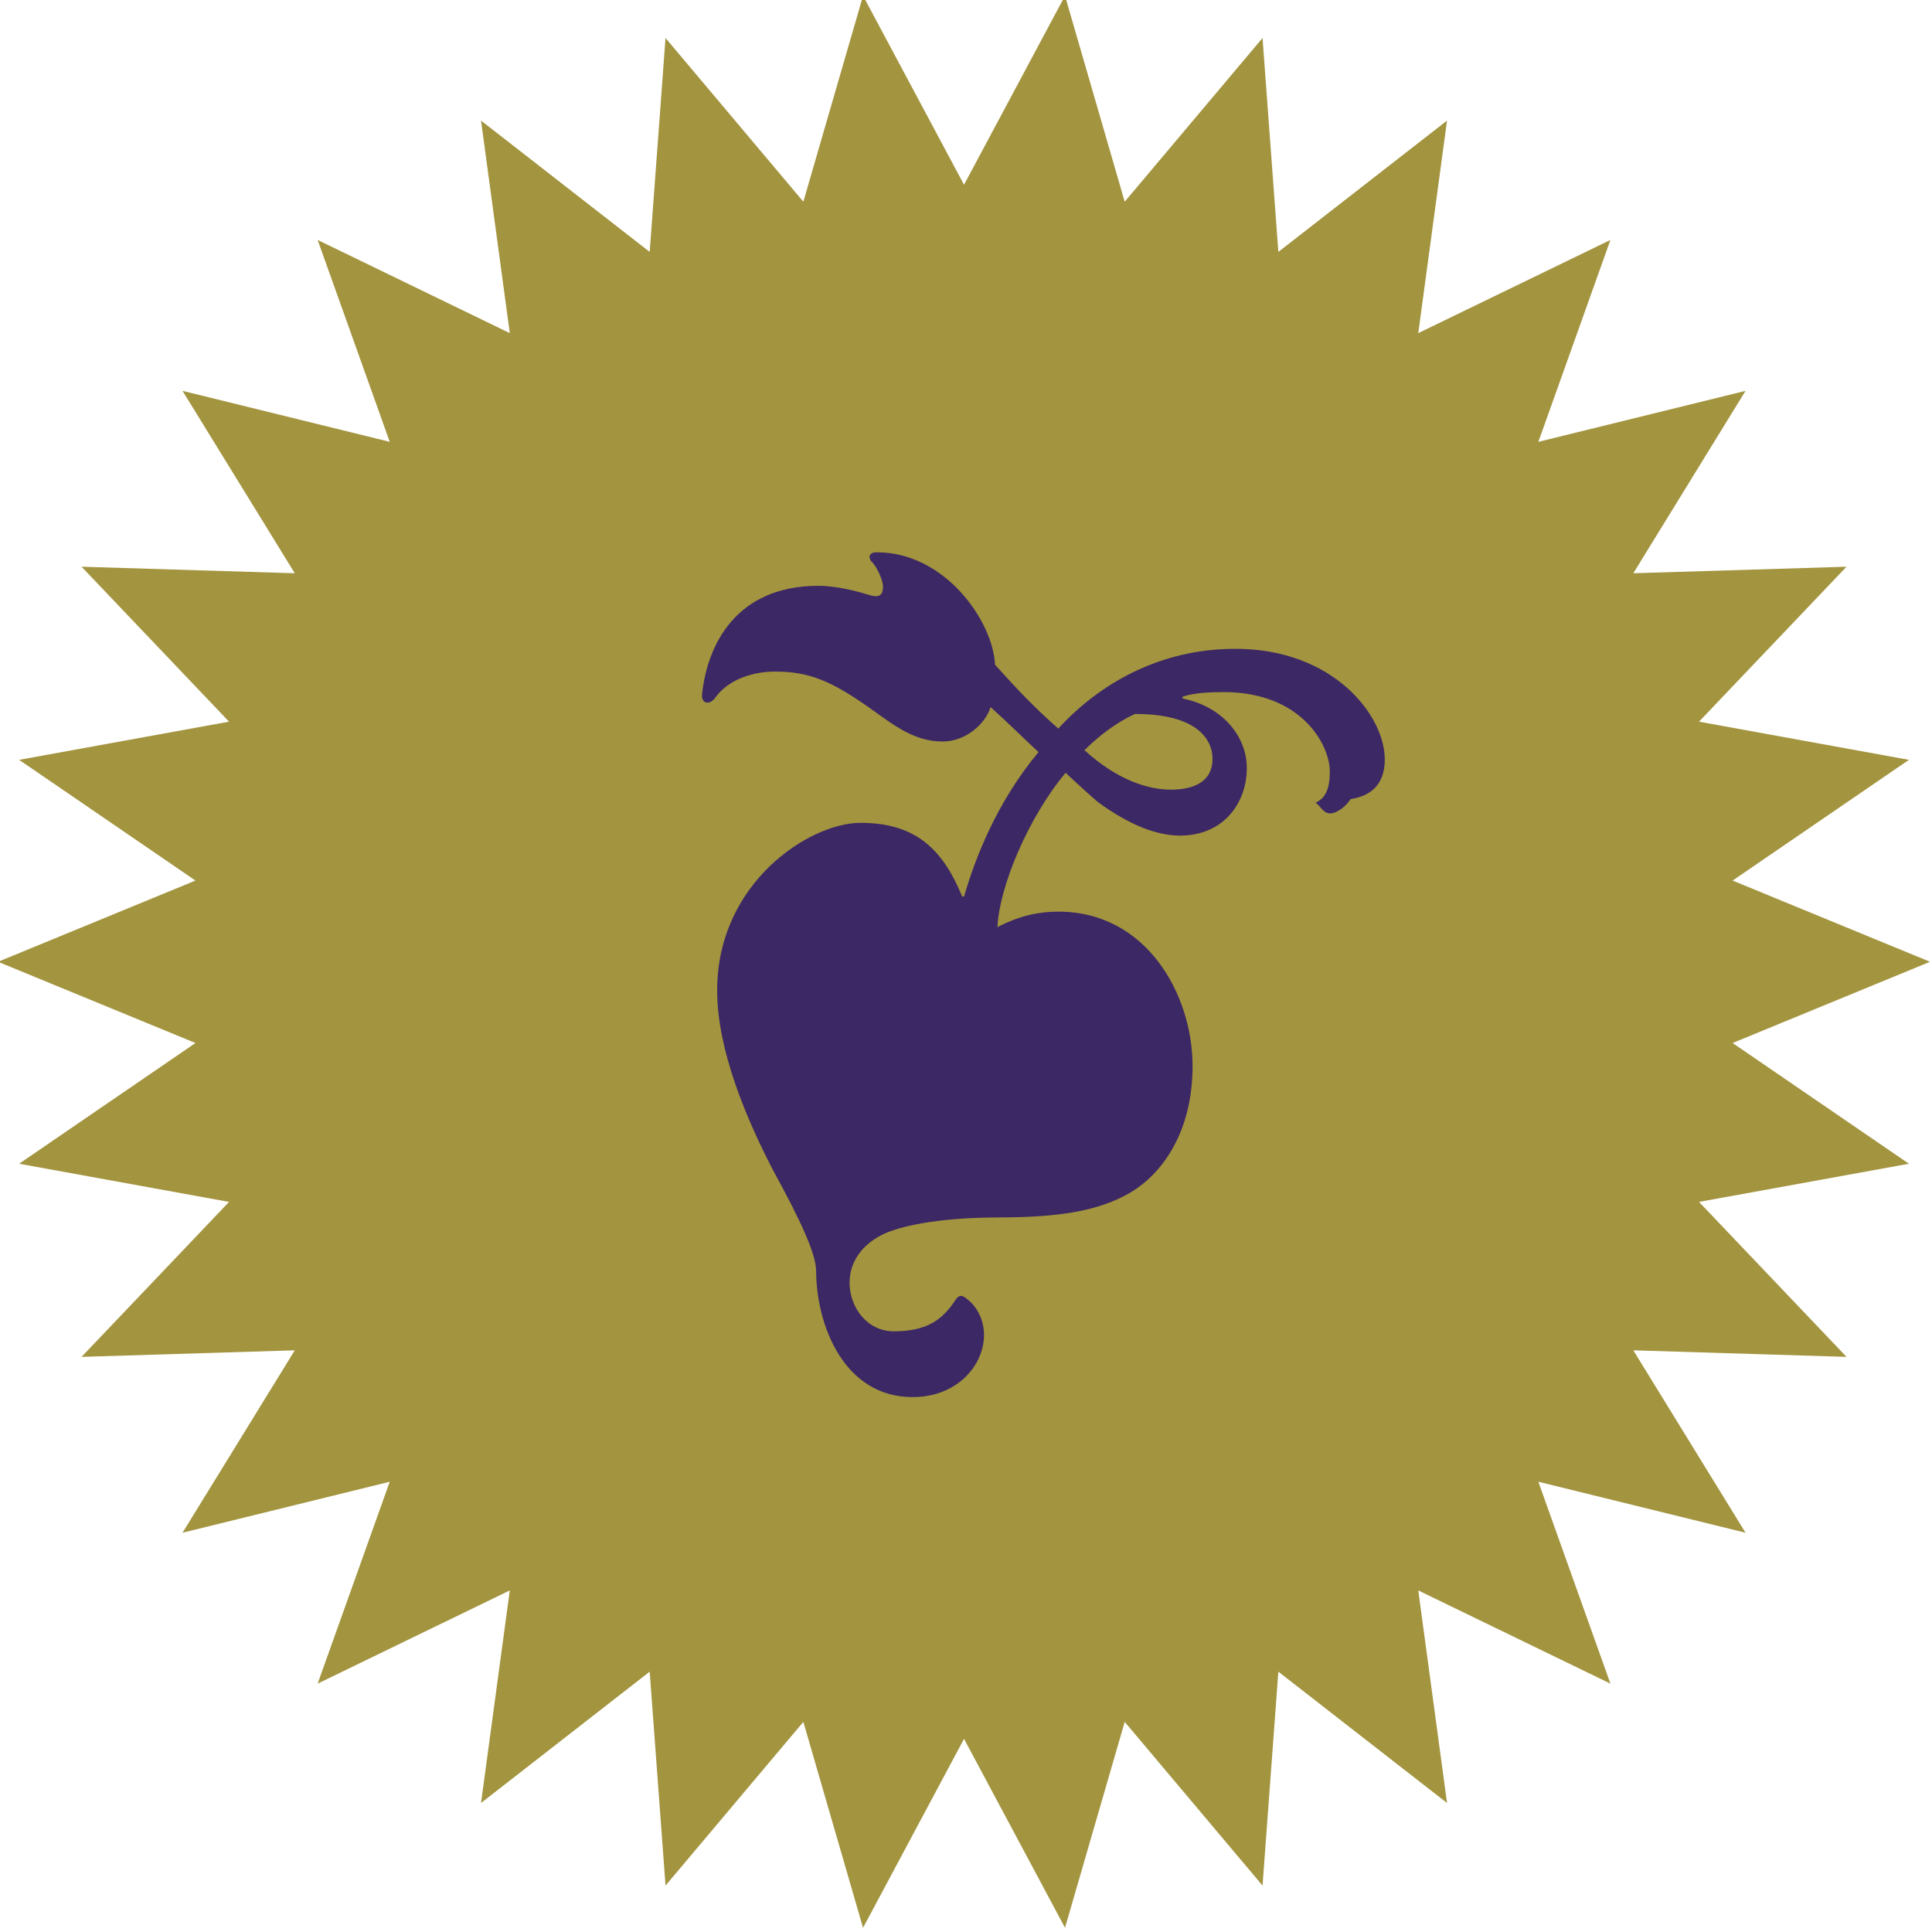
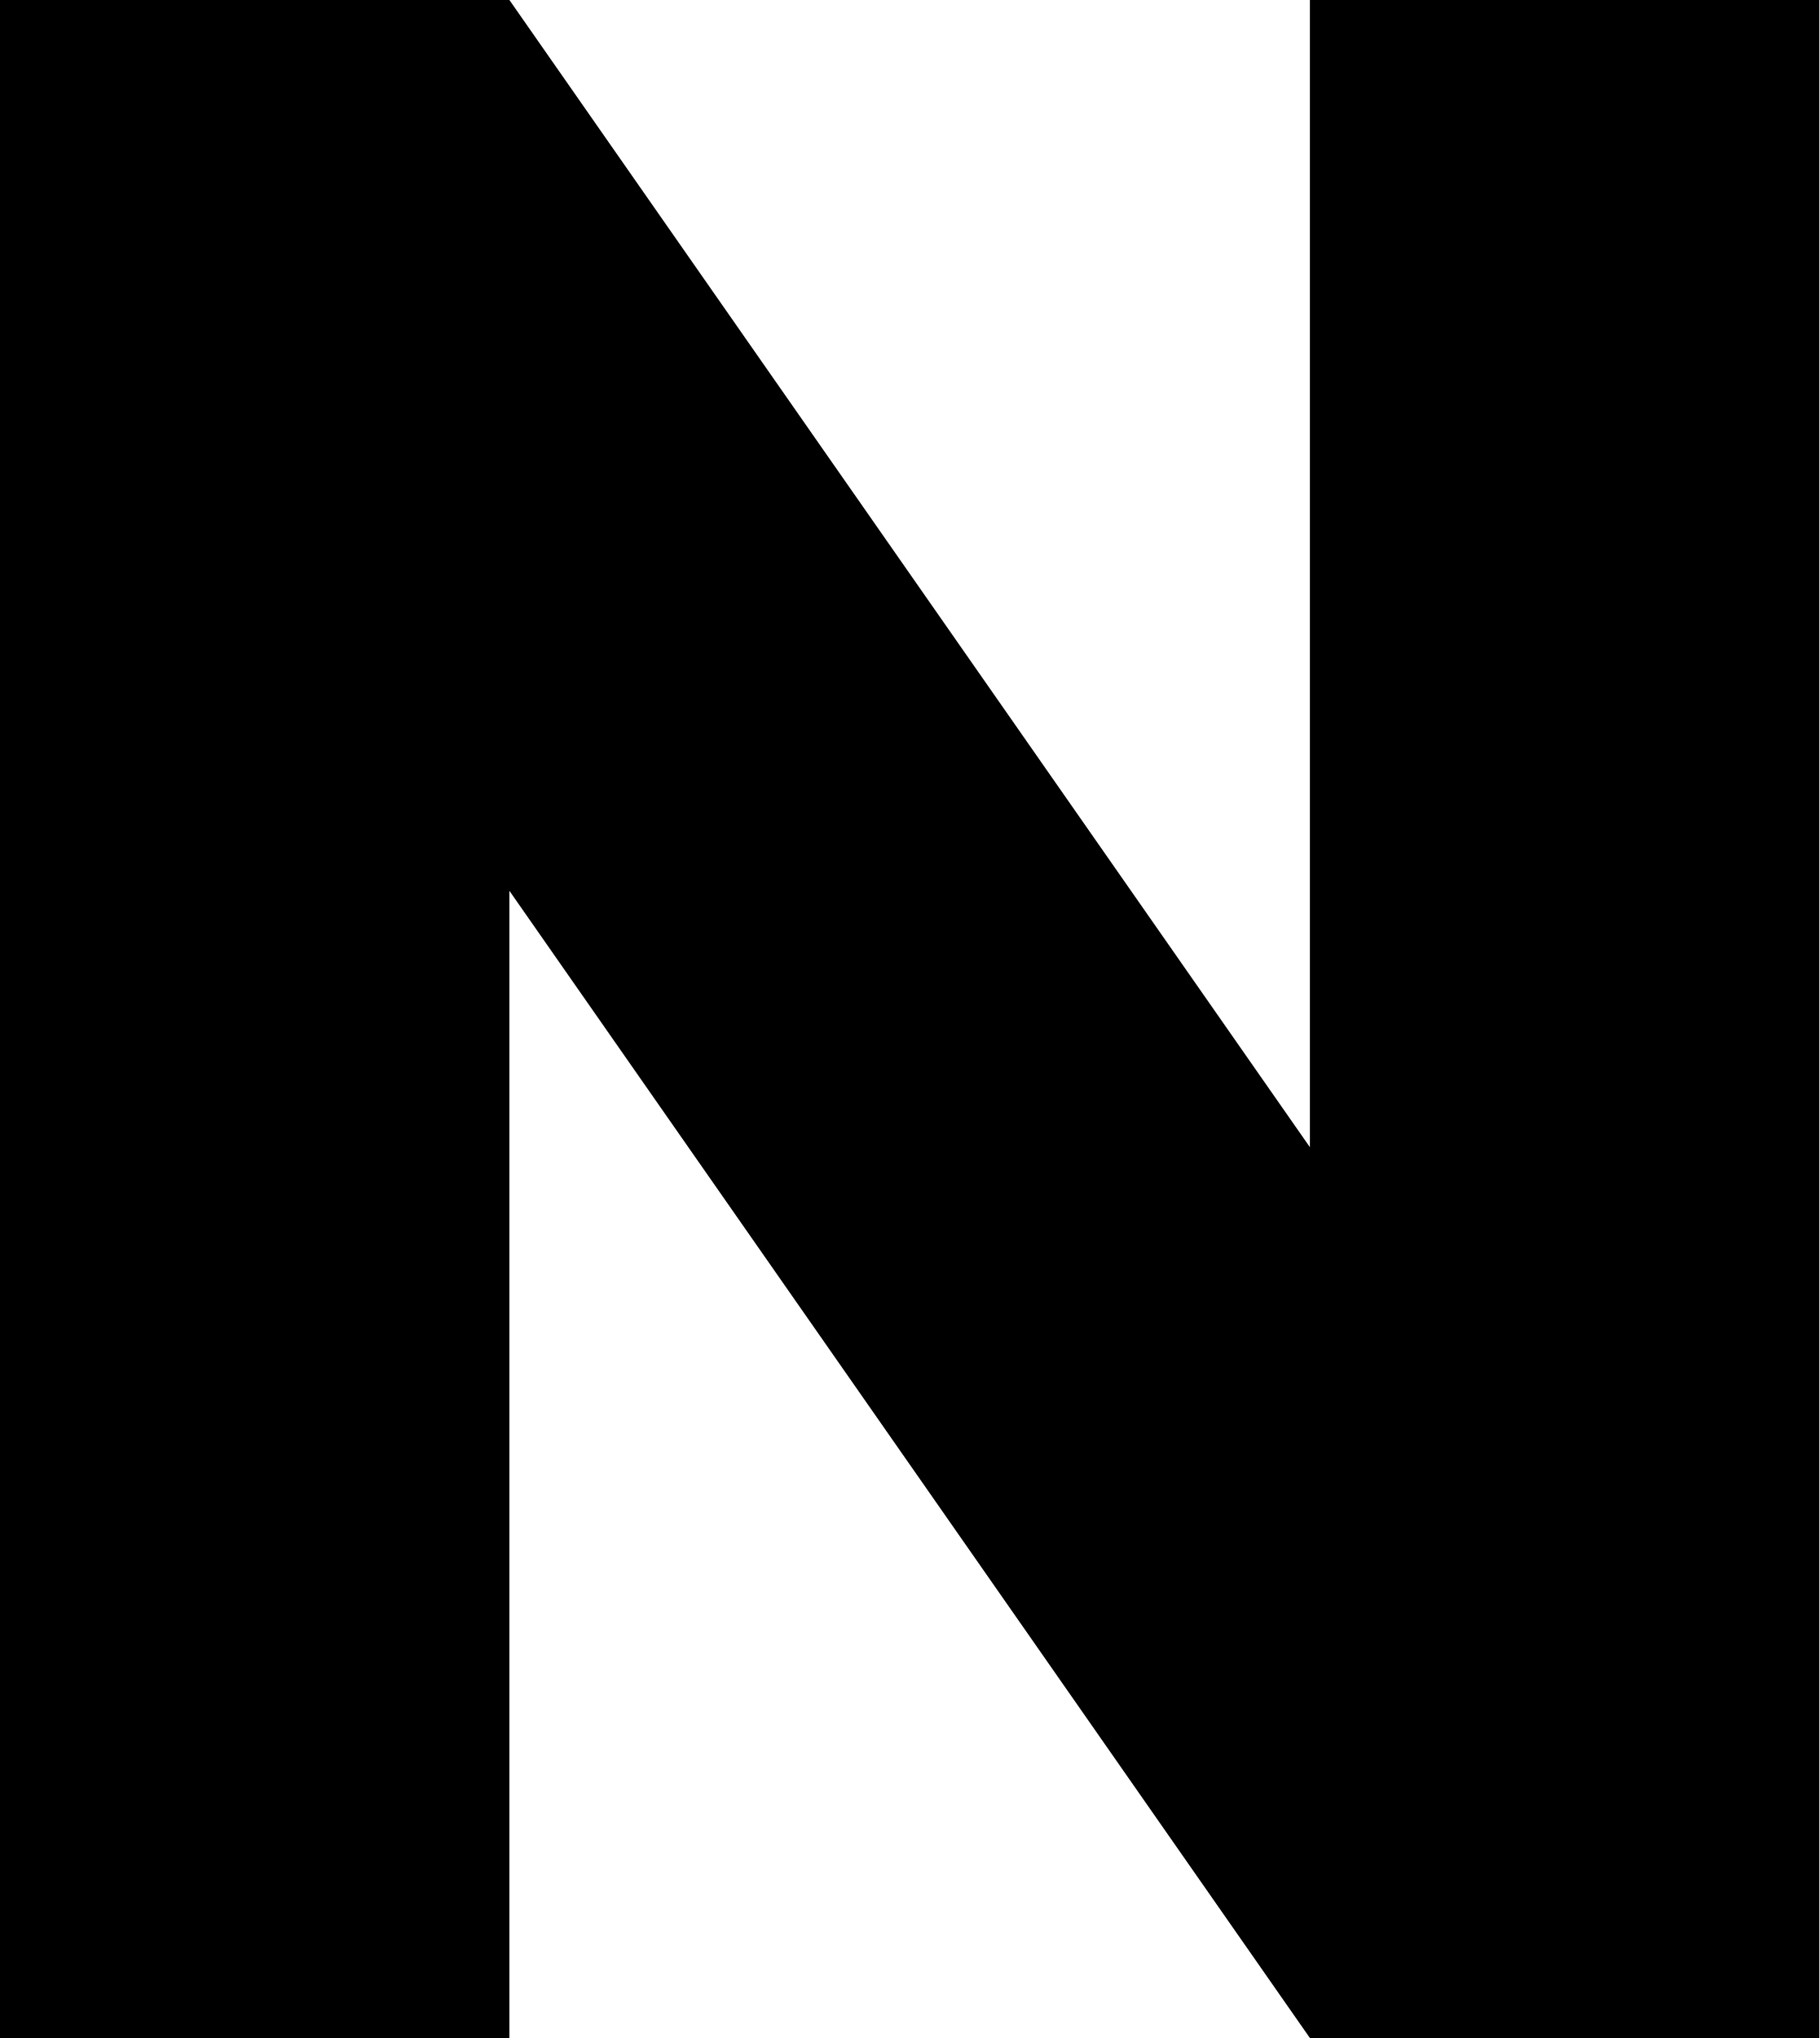
- <svg xmlns="http://www.w3.org/2000/svg" version="1.1" id="badge_svg" x="0px" y="0px" width="150px" height="150px" xml:space="preserve">
-   <g>
-     <polygon fill="#A3943F" points="74.847,14.343 82.687,-0.327 87.322,15.661 98.023,2.951 99.251,19.558 112.347,9.363     110.114,25.864 125.032,18.63 119.437,34.304 135.523,30.346 126.81,44.507 143.363,44 131.911,56.03 148.209,58.994     134.519,68.367 149.847,74.673 134.519,80.979 148.209,90.353 131.911,93.316 143.363,105.347 126.81,104.839 135.523,119.001     119.437,115.042 125.032,130.716 110.114,123.481 112.347,139.983 99.251,129.788 98.023,146.396 87.322,133.686 82.687,149.673     74.847,135.004 67.007,149.673 62.372,133.686 51.671,146.396 50.442,129.788 37.347,139.983 39.58,123.481 24.662,130.716     30.259,115.042 14.171,119.001 22.886,104.839 6.331,105.347 17.783,93.316 1.486,90.353 15.176,80.979 -0.153,74.673     15.176,68.367 1.486,58.994 17.783,56.03 6.331,44 22.886,44.507 14.171,30.346 30.259,34.304 24.662,18.63 39.58,25.864     37.347,9.363 50.442,19.558 51.671,2.951 62.372,15.661 67.007,-0.327" />
-     <path fill="#3C2864" d="M91.82,54.235c3.153,0.622,4.978,2.999,4.982,5.379c0.006,2.73-1.806,5.254-5.167,5.262    c-2.24,0.005-4.554-1.249-6.447-2.645c-0.561-0.489-1.264-1.116-2.454-2.233c-2.934,3.507-5.161,8.902-5.292,11.983    c1.747-0.914,3.285-1.198,4.687-1.202c6.932-0.017,10.447,6.486,10.461,11.945c0.013,5.252-2.432,8.408-4.736,9.812    c-2.589,1.549-5.805,1.975-10.355,1.986c-4.831,0.011-7.771,0.719-9.028,1.352c-1.54,0.775-2.515,2.107-2.511,3.717    c0.005,1.961,1.407,3.777,3.438,3.773c2.59-0.007,3.709-0.92,4.615-2.184c0.419-0.699,0.628-0.7,1.119-0.281    c0.632,0.489,1.263,1.467,1.267,2.729c0.005,2.379-2.089,4.834-5.518,4.842c-5.391,0.014-7.506-5.652-7.517-9.781    c-0.003-1.331-1.198-3.917-3.308-7.764c-2.111-4.057-4.364-9.371-4.376-13.992c-0.021-8.4,7.18-13.037,11.102-13.047    c4.41-0.011,6.444,2.156,7.924,5.723l0.142-0.001c0.832-2.873,2.501-7.288,5.782-11.216c-0.844-0.768-2.315-2.234-3.719-3.492    c-0.417,1.332-1.955,2.666-3.705,2.67c-2.24,0.005-3.782-1.251-5.746-2.647c-2.877-2.024-4.628-2.789-7.289-2.782    c-1.679,0.004-3.498,0.568-4.545,1.9c-0.488,0.772-1.188,0.633-1.12-0.136c0.41-3.852,2.641-8.407,9.011-8.423    c1.539-0.004,3.222,0.481,4.131,0.759c0.561,0.14,0.91-0.002,0.908-0.702c-0.002-0.49-0.492-1.609-0.915-1.958    c-0.21-0.28-0.211-0.7,0.421-0.701c5.319-0.013,9.042,5.368,9.19,8.728c1.825,2.026,3.088,3.353,4.913,4.958    c3.212-3.507,7.896-6.18,13.708-6.193c7.629-0.019,11.633,5.153,11.641,8.583c0.006,2.1-1.254,2.873-2.652,3.086    c-0.42,0.63-0.908,0.912-1.259,1.053c-0.839,0.281-1.051-0.559-1.472-0.767c0.77-0.352,1.118-1.054,1.114-2.454    c-0.004-2.03-2.185-6.155-8.275-6.141c-1.191,0.003-2.31,0.077-3.149,0.357V54.235z M94.141,58.92    c-0.003-1.611-1.338-3.498-6.027-3.487c-1.399,0.635-2.797,1.689-3.914,2.812c2.526,2.305,4.908,3.067,6.729,3.063    C92.816,61.303,94.146,60.602,94.141,58.92z" />
-   </g>
+ <svg xmlns="http://www.w3.org/2000/svg" version="1.1" id="Layer_1" x="0px" y="0px" width="100px" height="112px" viewBox="0 0 100 112" enable-background="new 0 0 100 112" xml:space="preserve">
+   <polygon points="72,0 72,63.045 28,0 0,0 0,112 28,112 28,48.955 72,112 100,112 100,0 " />
</svg>
